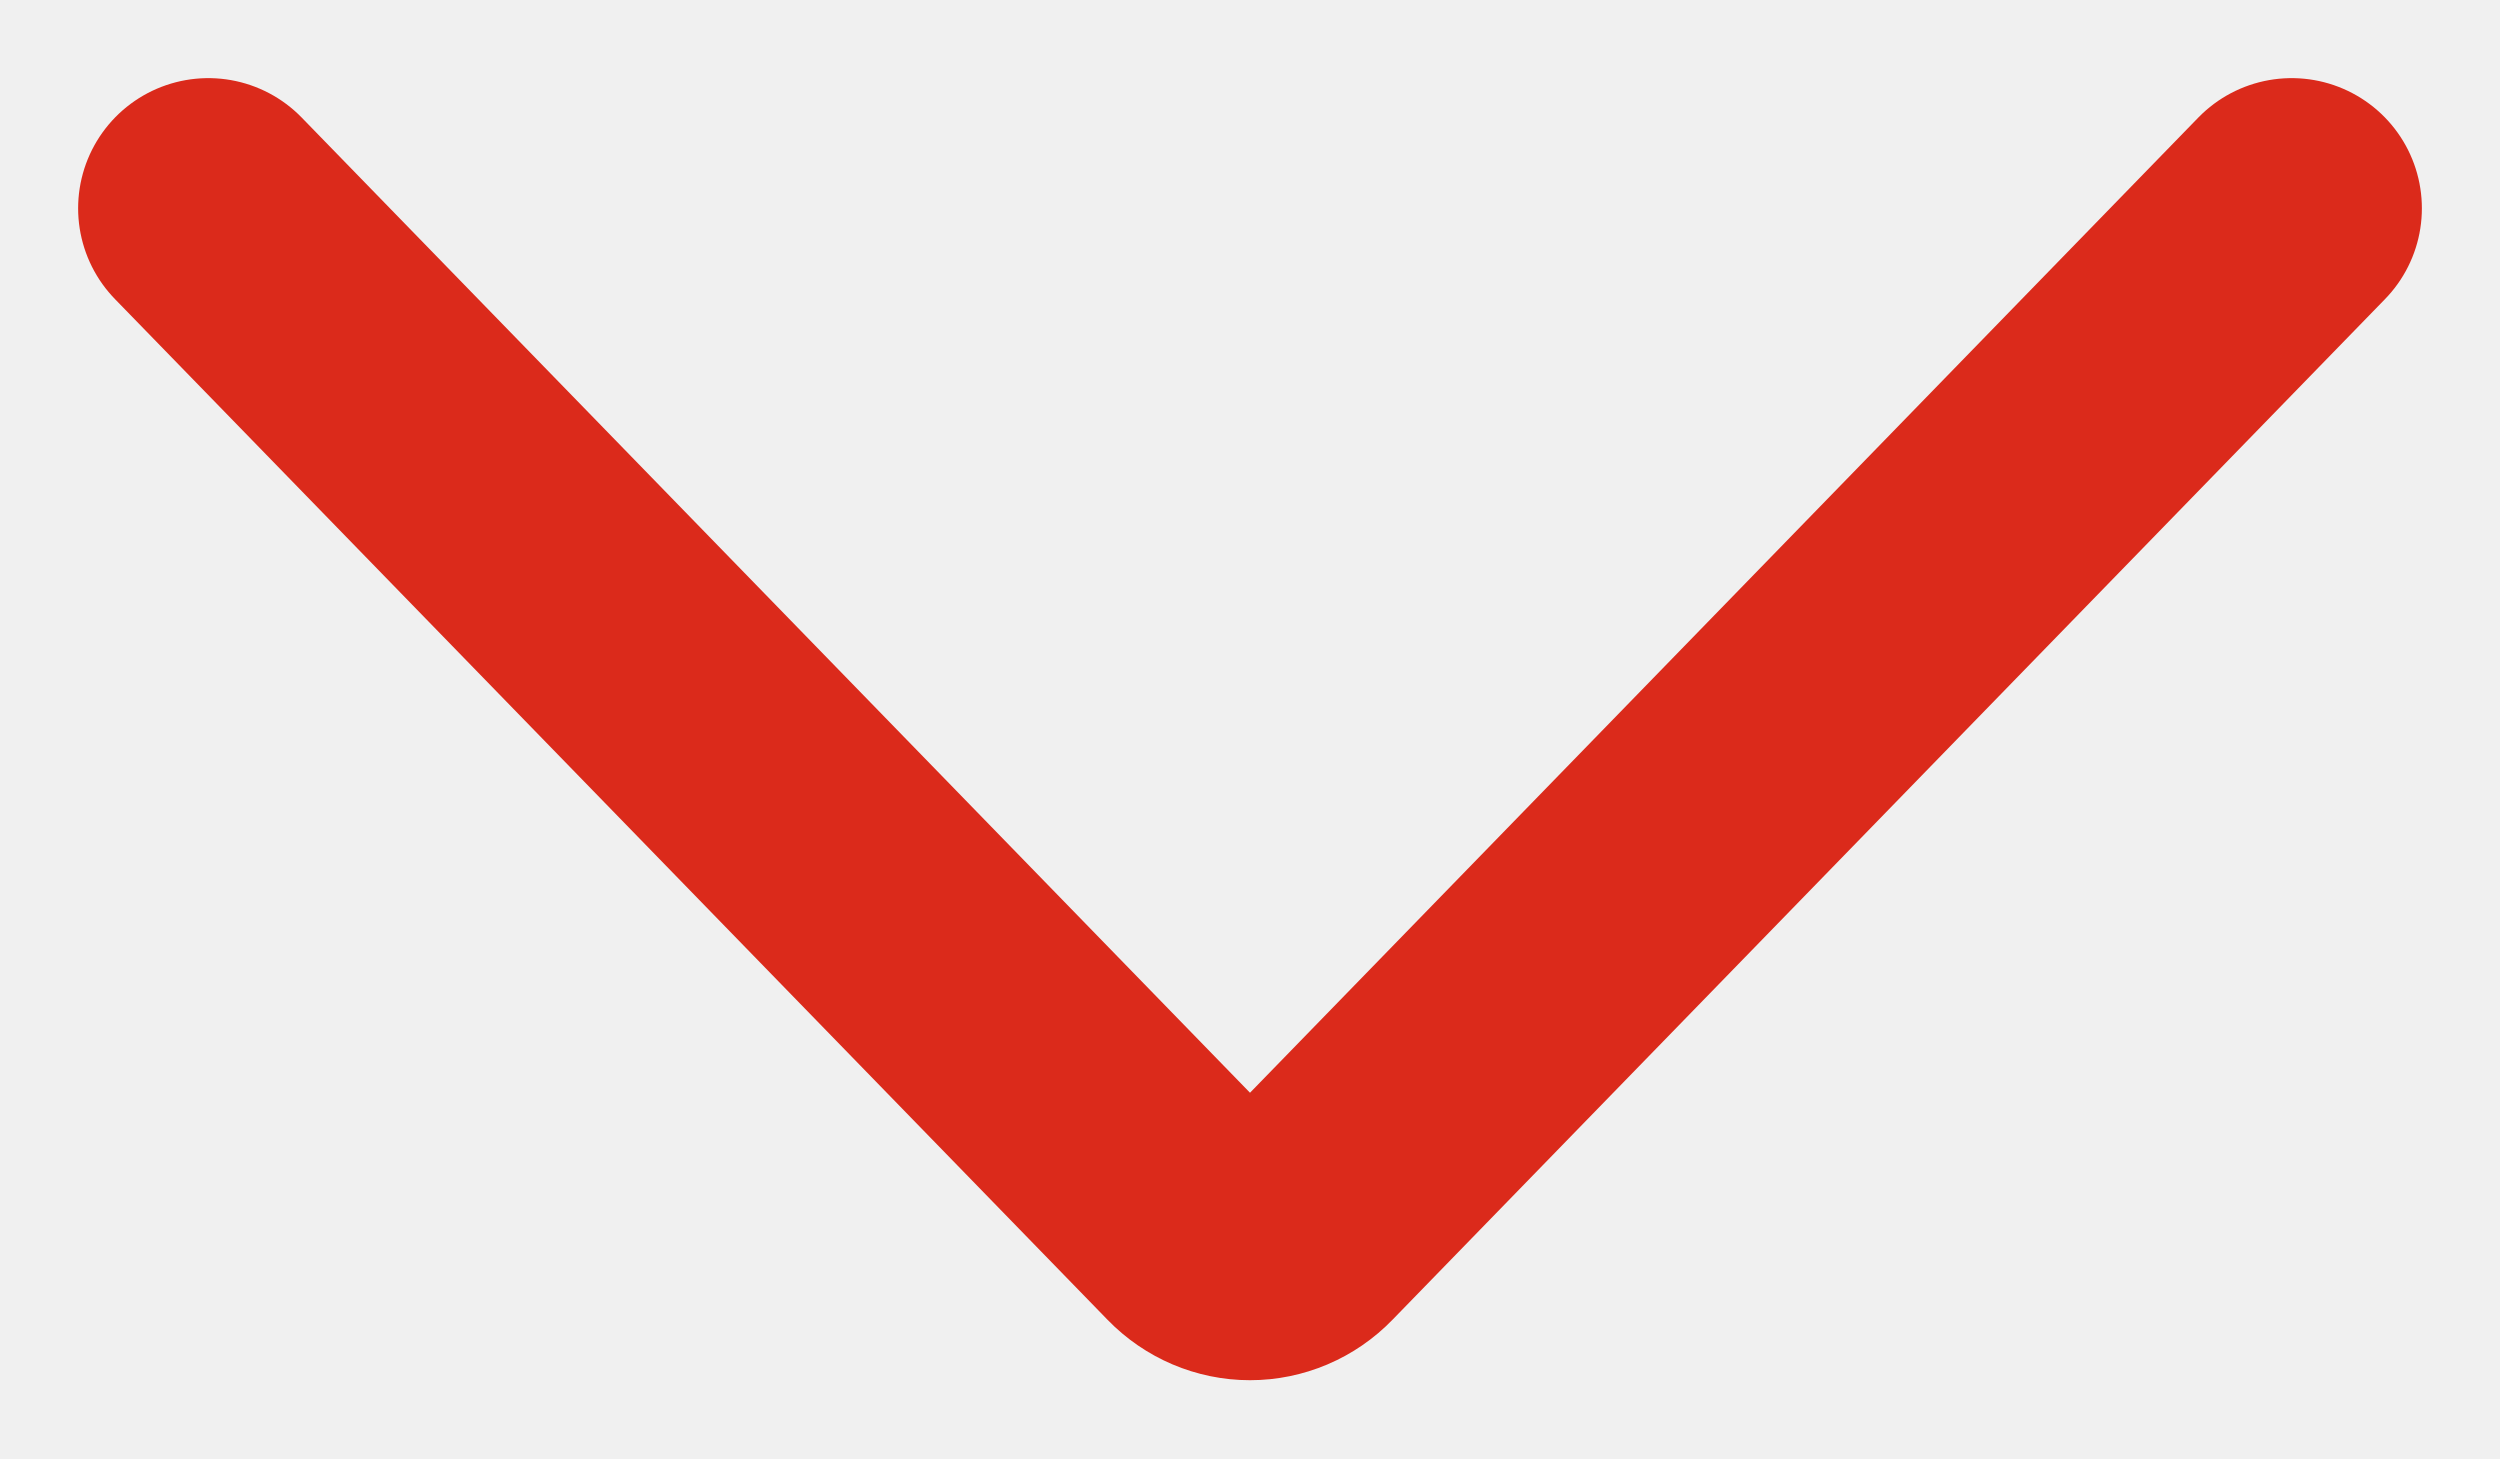
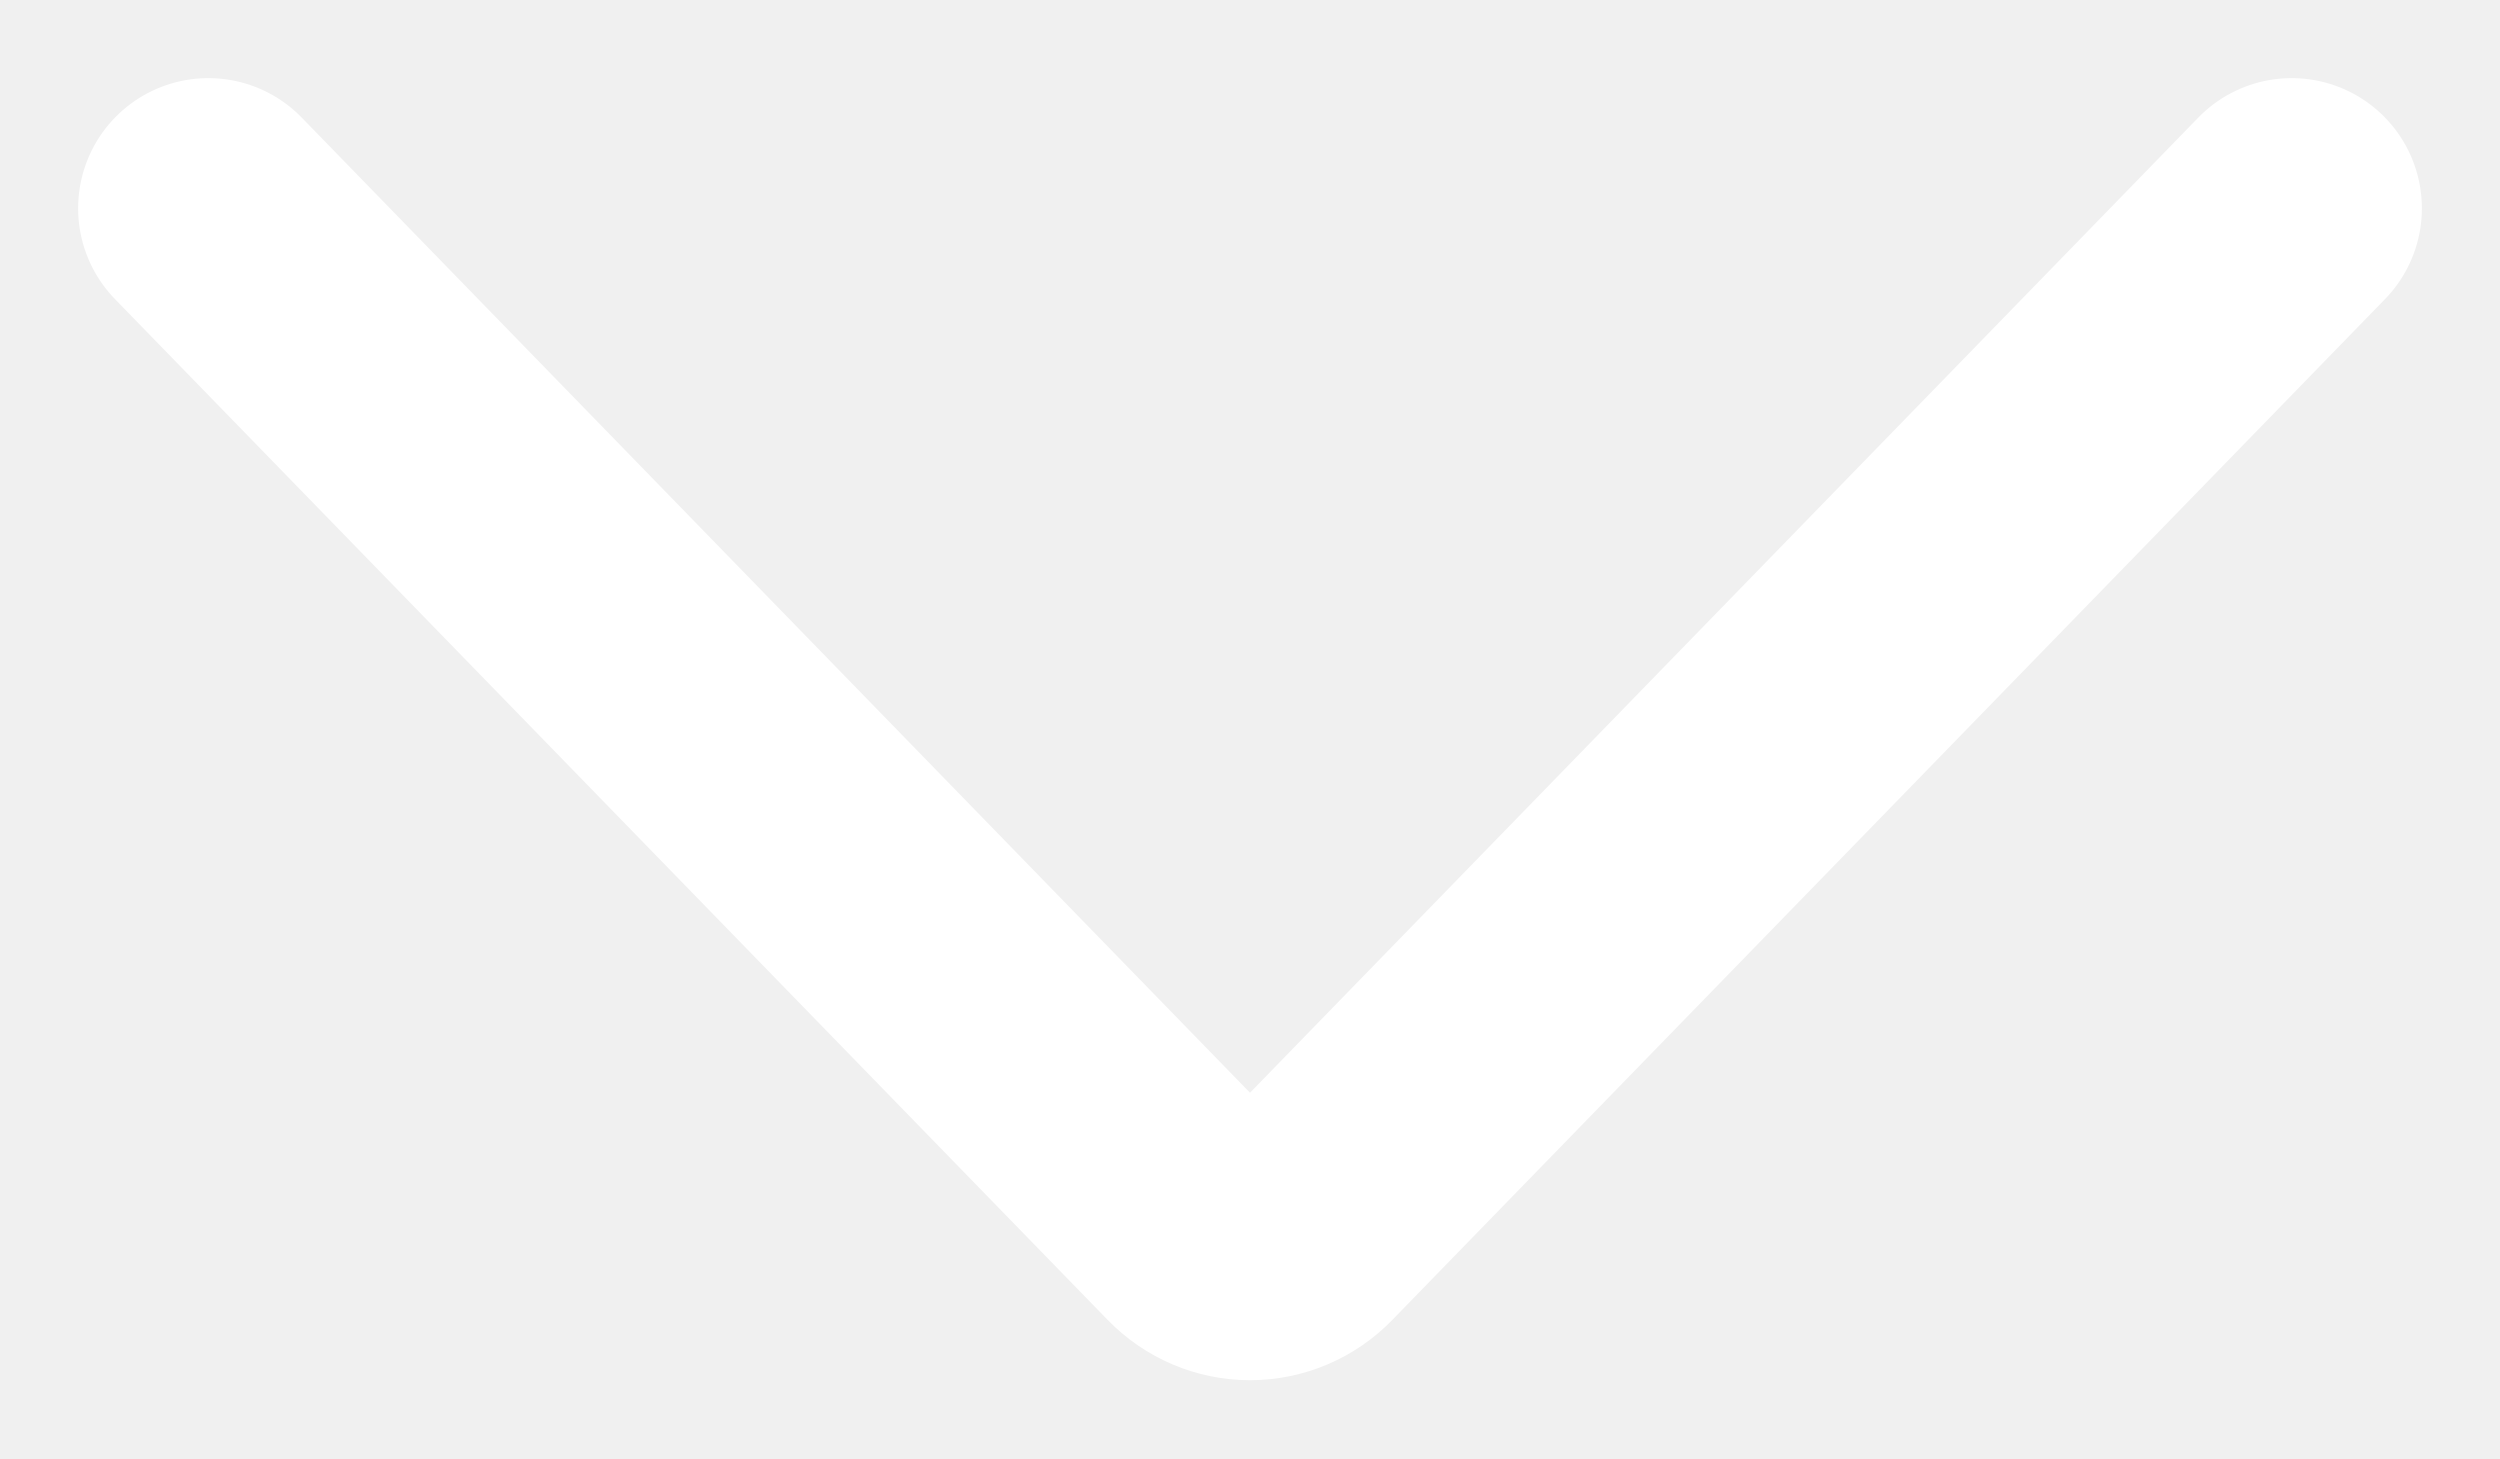
<svg xmlns="http://www.w3.org/2000/svg" width="24" height="14" viewBox="0 0 24 14">
-   <path fill="none" stroke="#DB2A1B" stroke-linecap="round" stroke-linejoin="round" stroke-width="2.5" d="M22,2 L12.471,11.799 C12.347,11.928 12.176,12 12,12 C11.824,12 11.654,11.928 11.529,11.799 L2,2" />
+   <path fill="none" stroke="#FFF" stroke-linecap="round" stroke-linejoin="round" stroke-width="2.5" d="M22,2 L12.471,11.799 C12.347,11.928 12.176,12 12,12 C11.824,12 11.654,11.928 11.529,11.799 L2,2" />
</svg>
